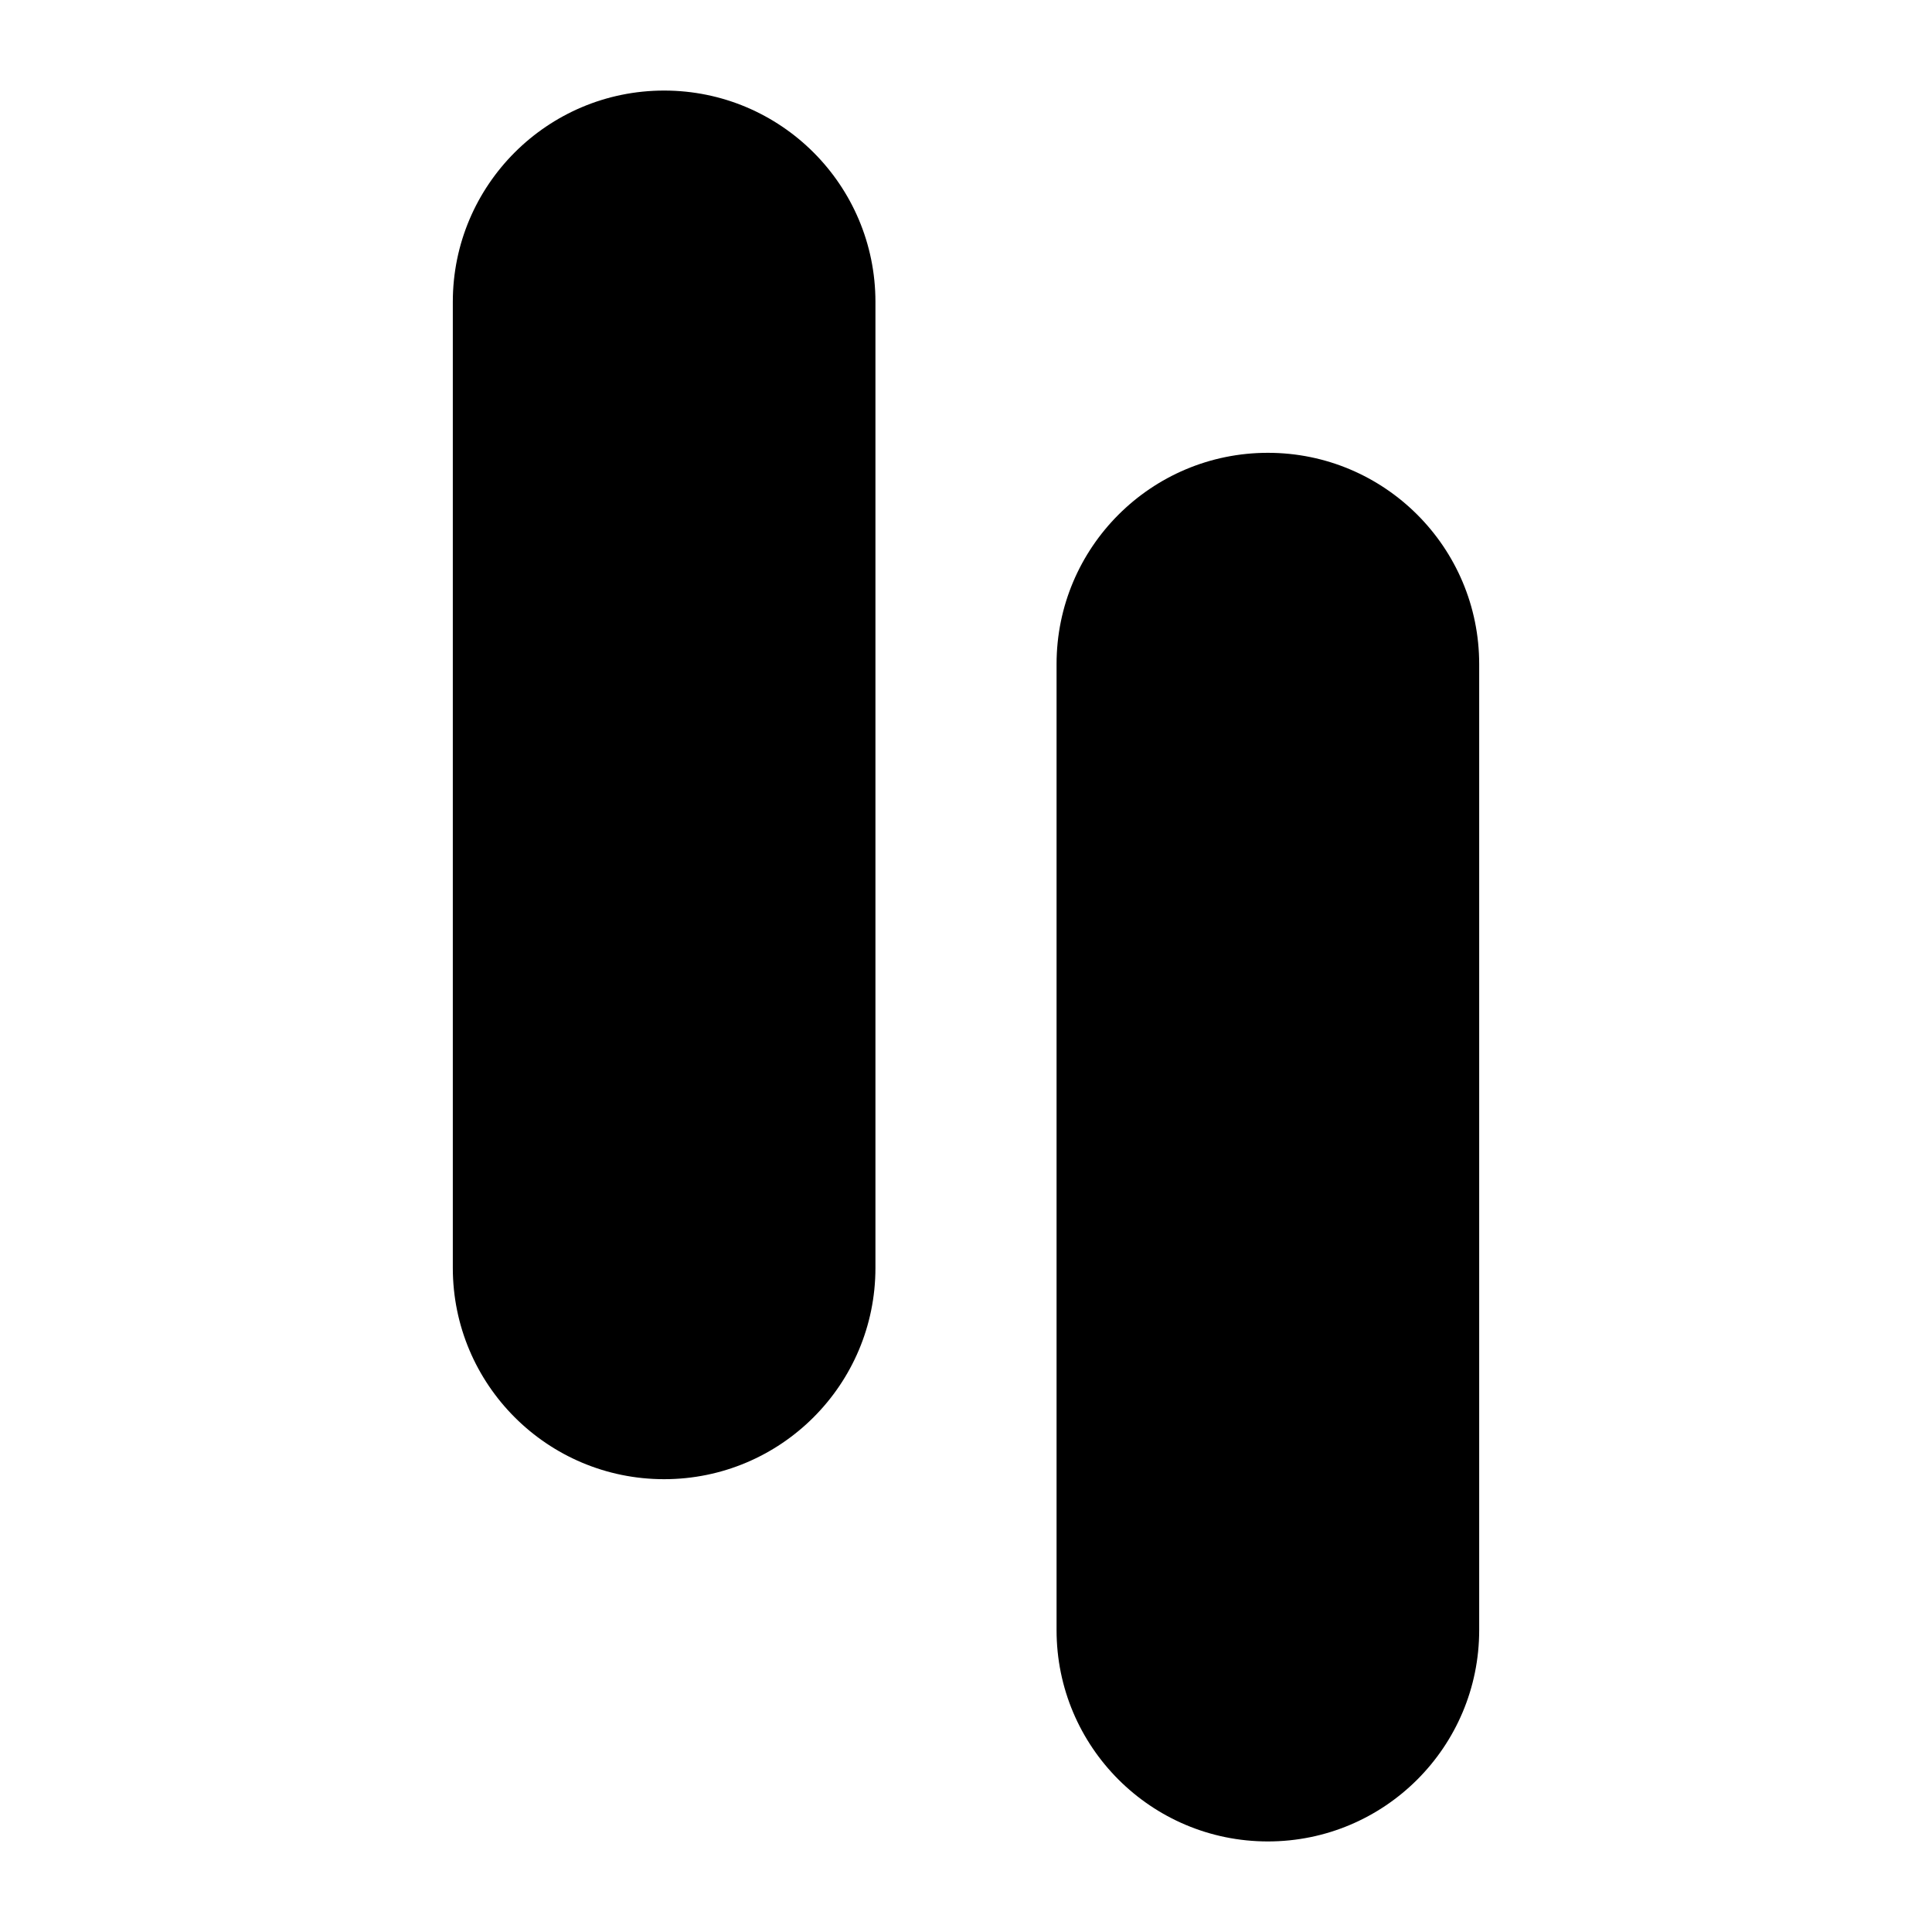
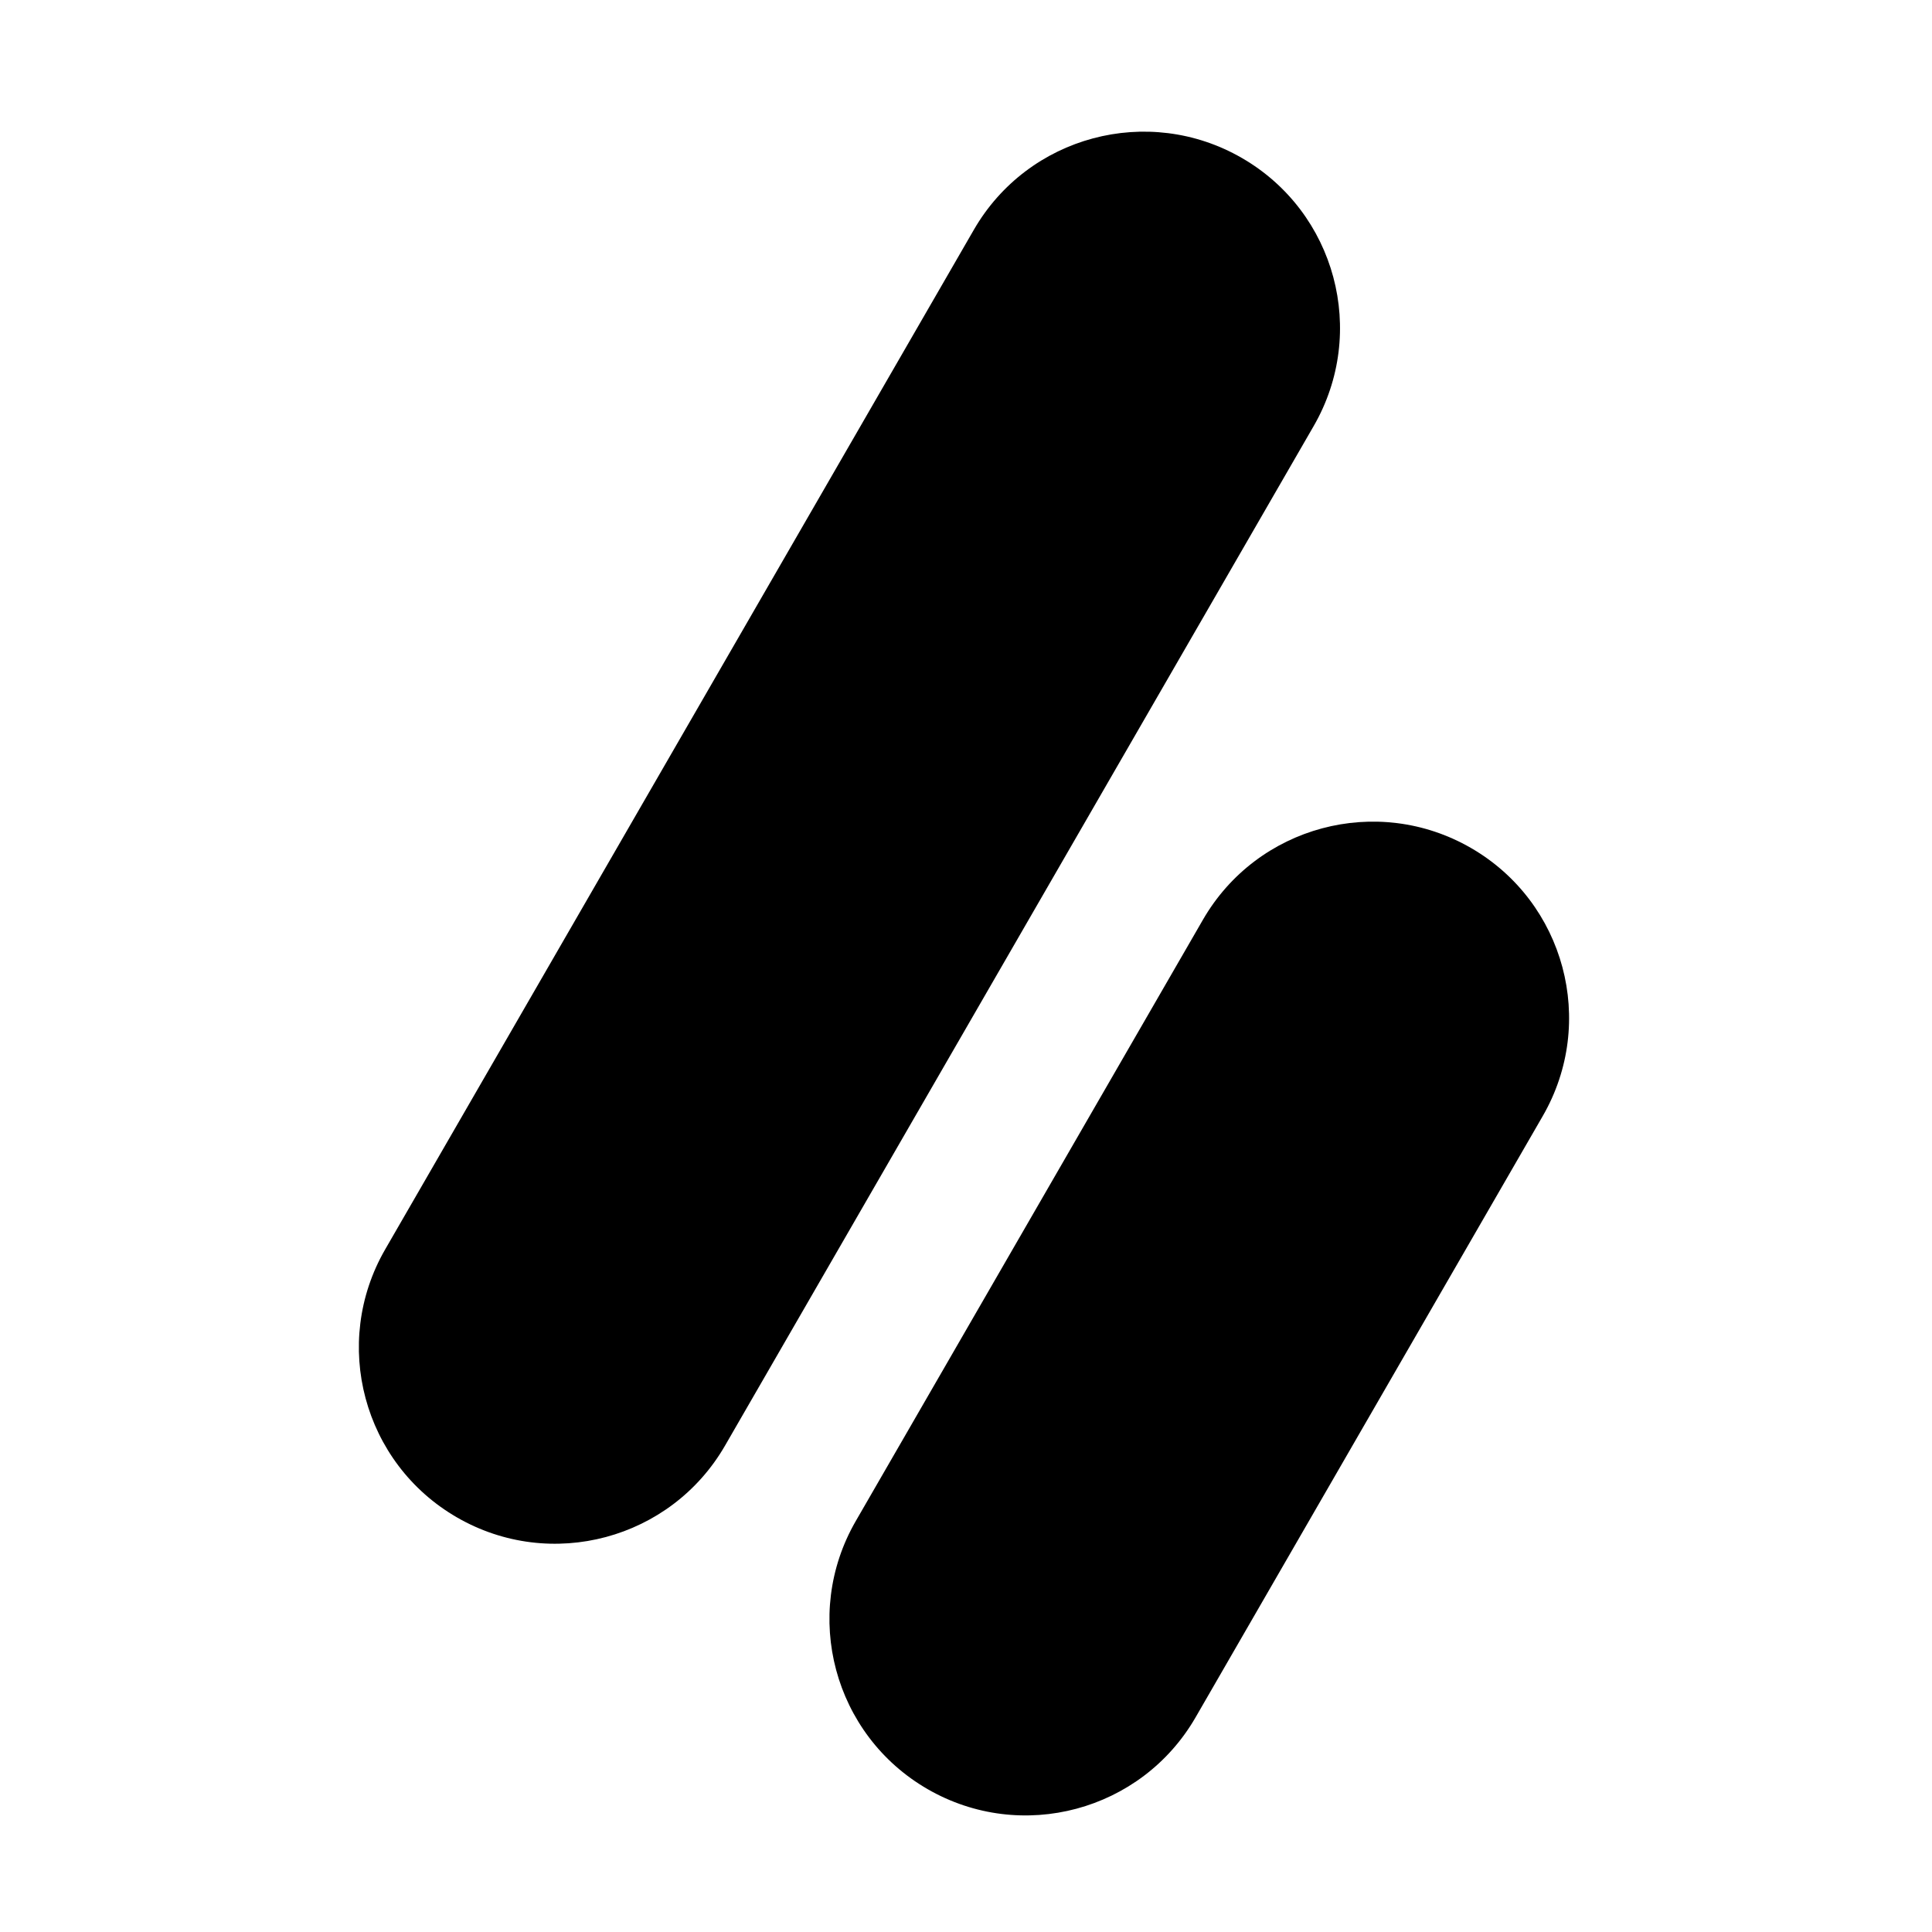
- <svg xmlns="http://www.w3.org/2000/svg" viewBox="18 19 64 64">
-   <rect x="33" y="22" width="14" height="46" rx="7" fill="#000" />
-   <rect x="53" y="34" width="14" height="46" rx="7" fill="#000" />
+ <svg xmlns="http://www.w3.org/2000/svg" viewBox="18 18 64 64">
+   <g transform="translate(3.5 0) rotate(30 50 50)">
+     <rect x="35" y="24" width="13" height="52" rx="6.5" fill="#000" />
+     <rect x="53" y="40" width="13" height="36" rx="6.5" fill="#000" />
+   </g>
</svg>
